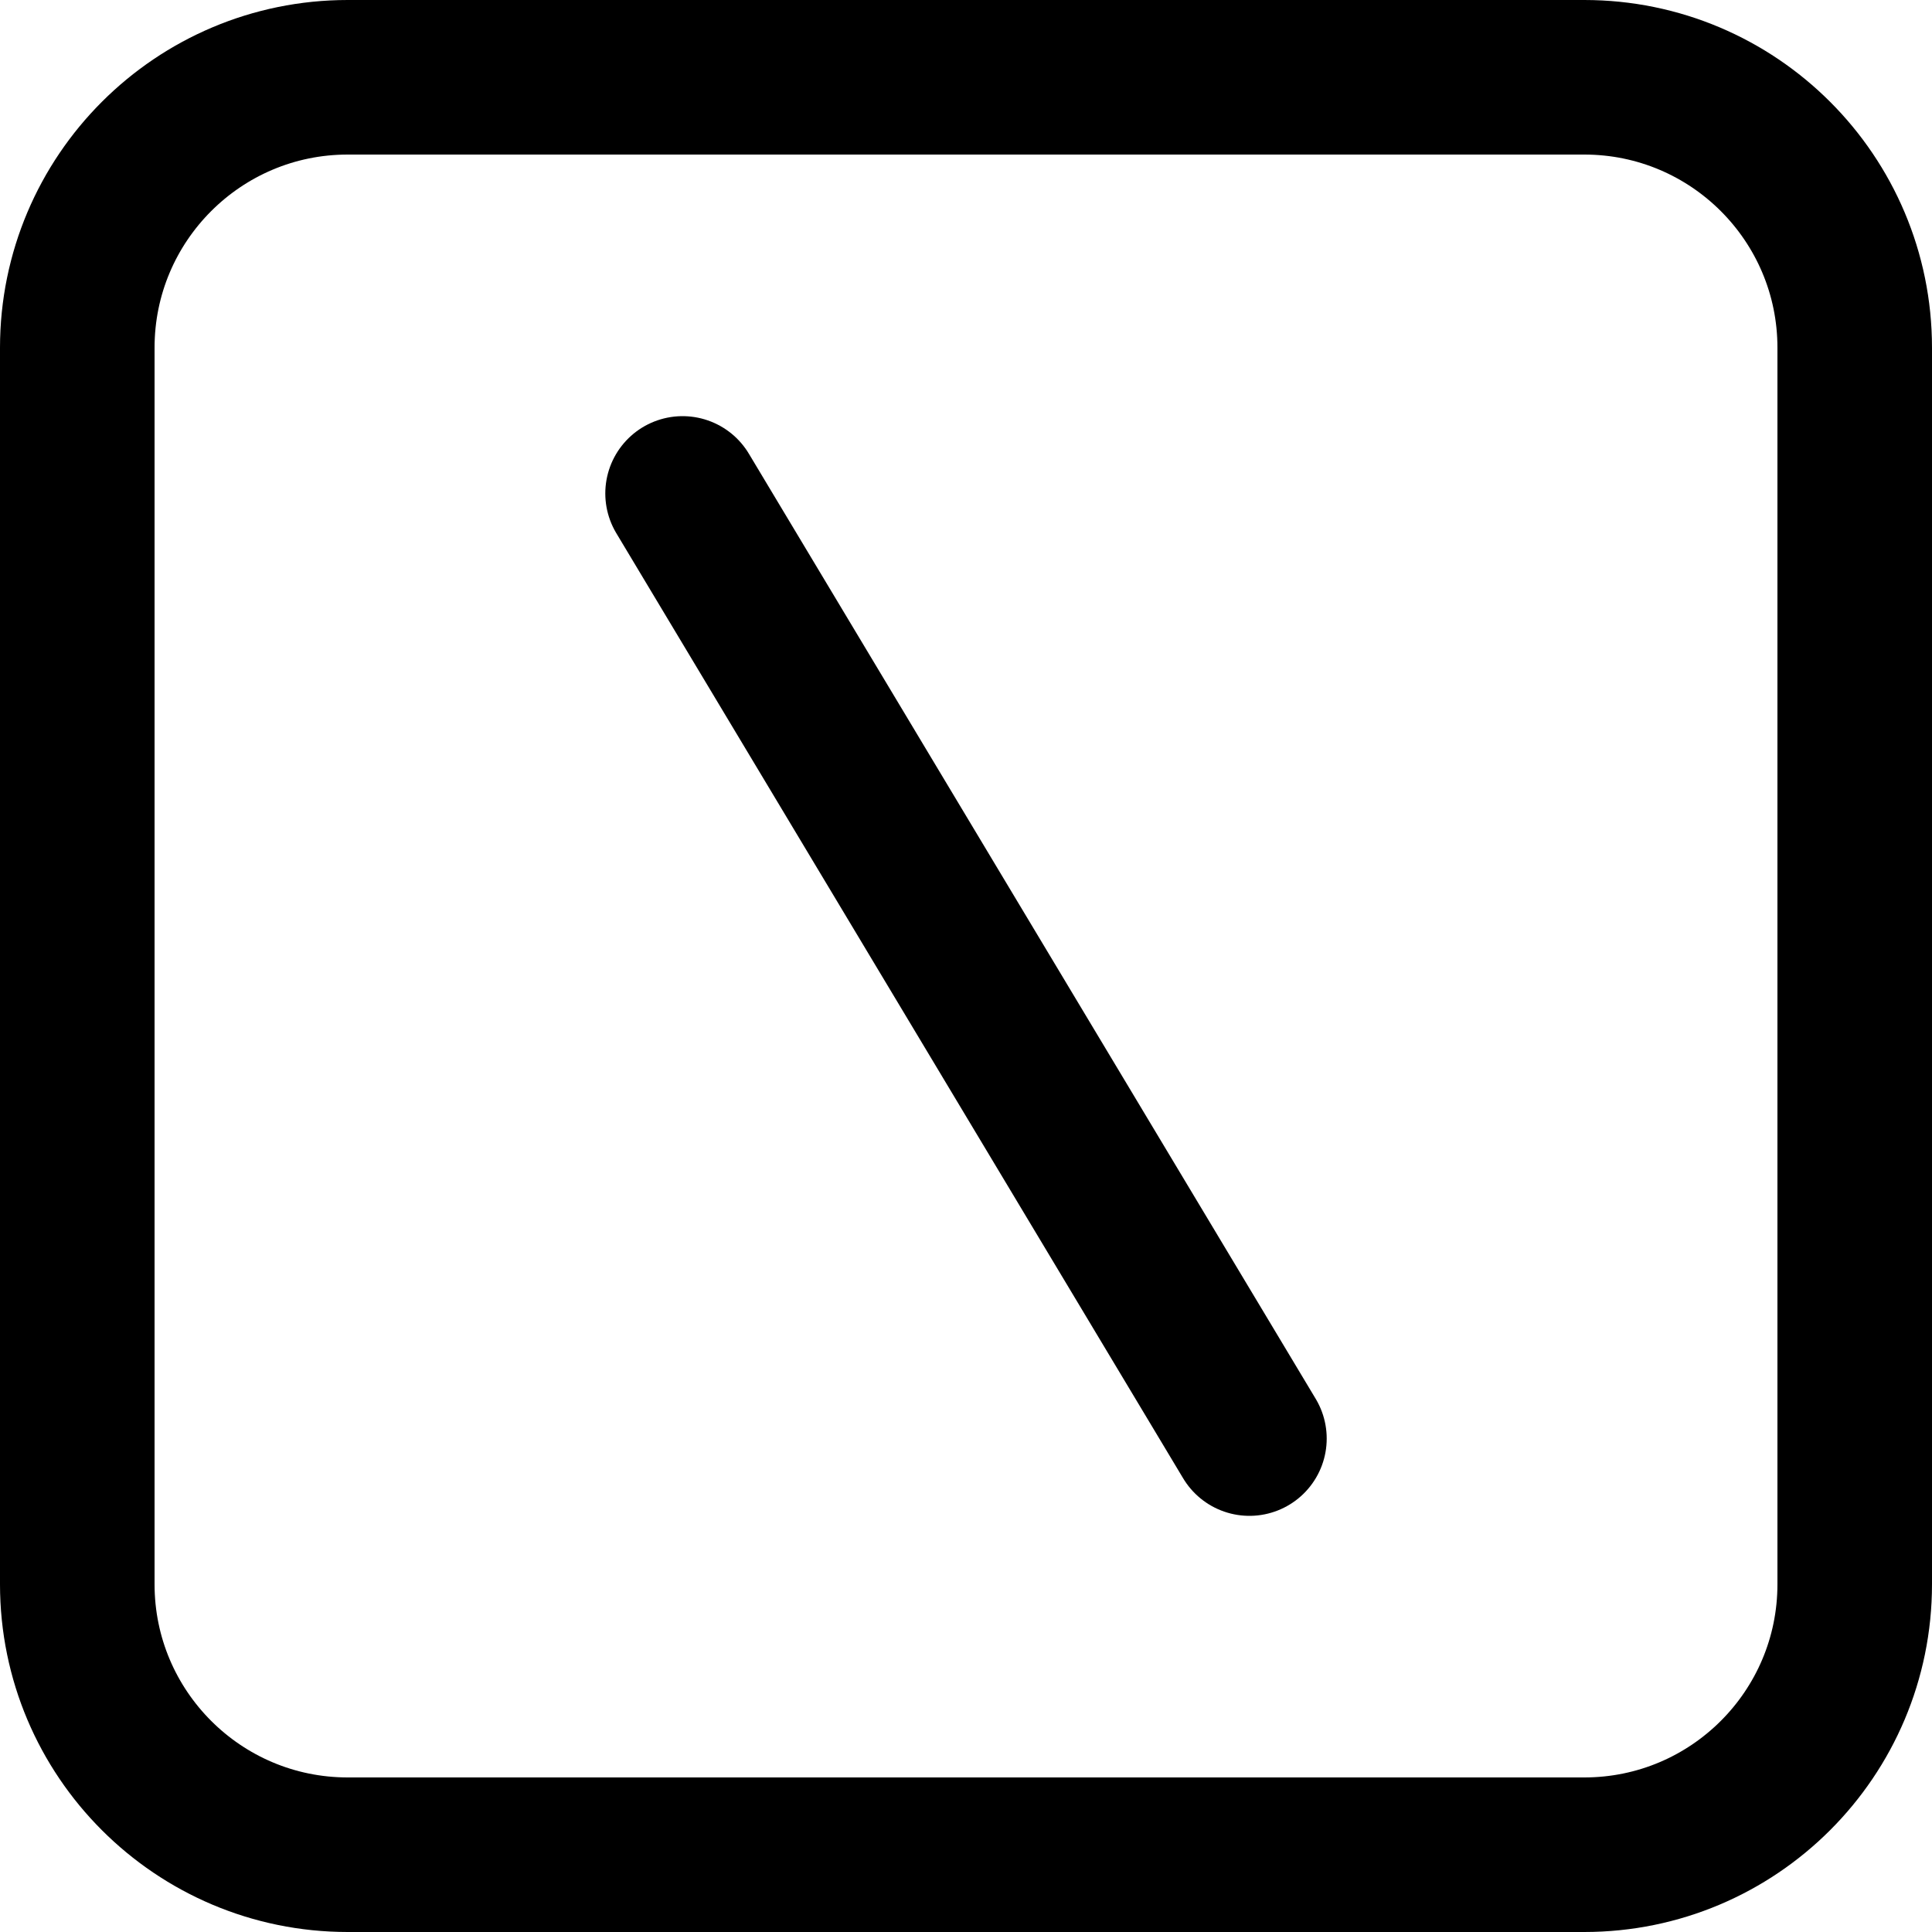
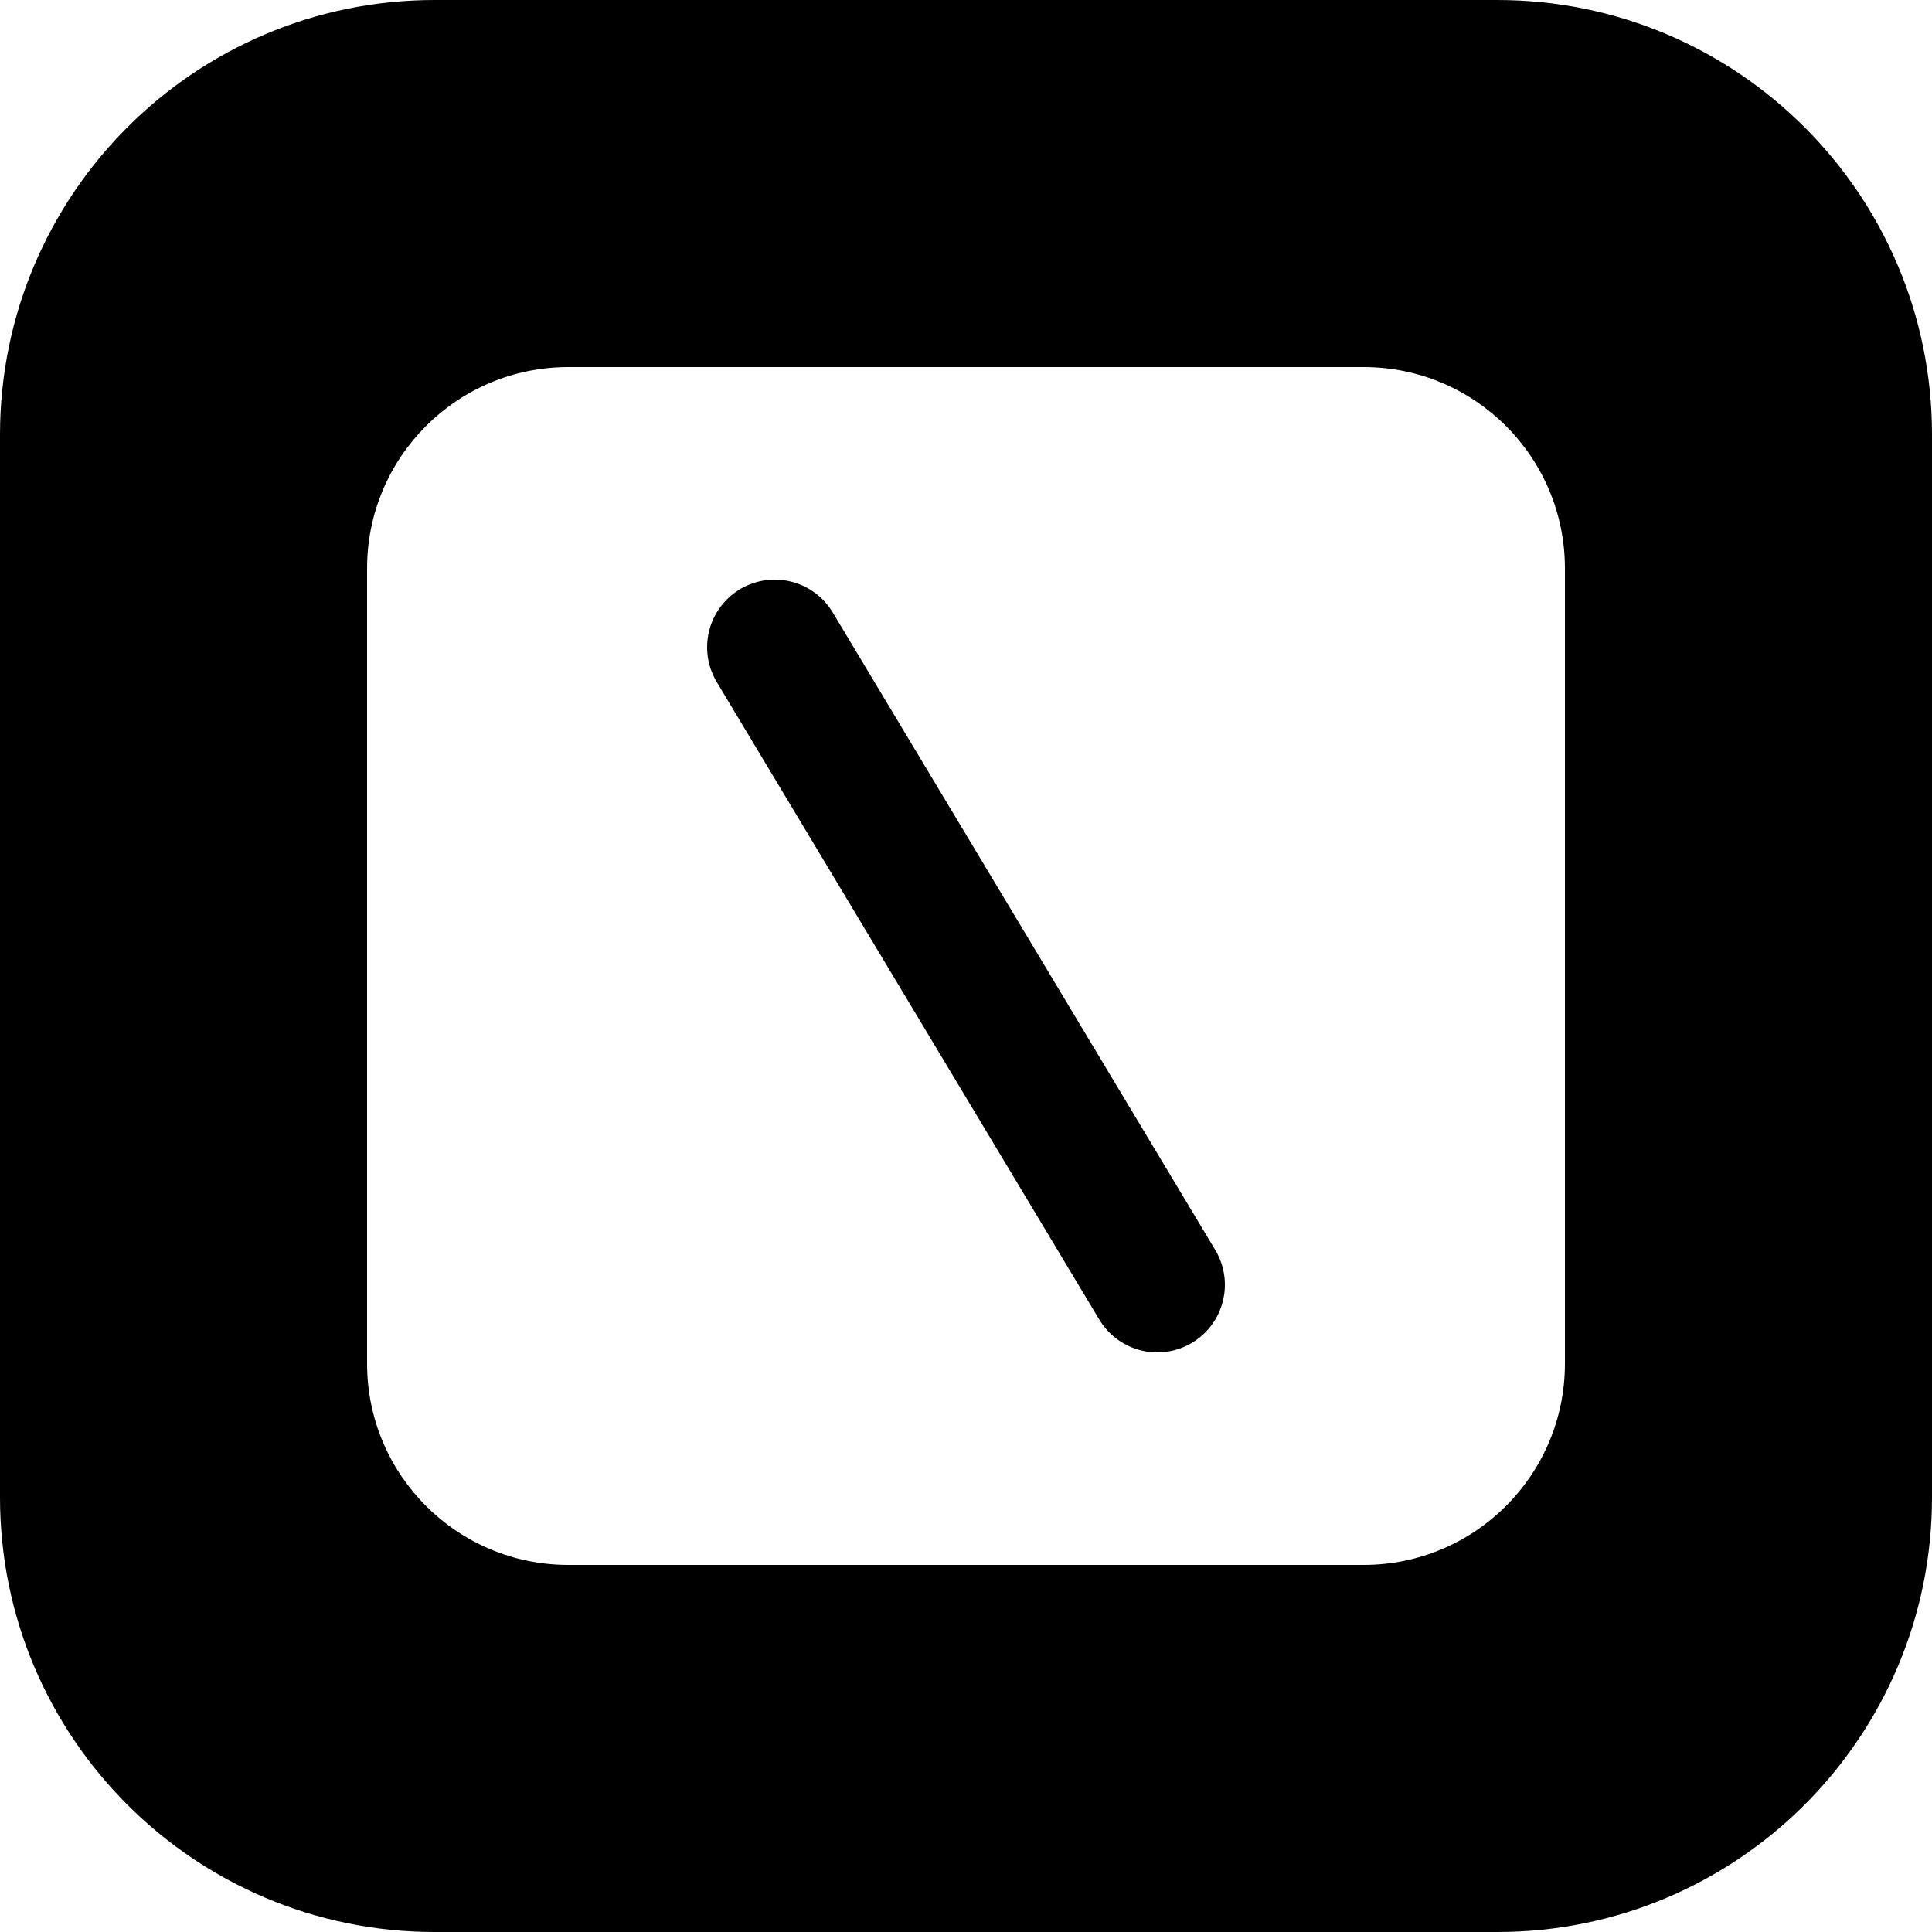
- <svg xmlns="http://www.w3.org/2000/svg" viewBox="0 0 100 100" width="100" height="100">
-   <g fill="none" stroke="currentColor" stroke-width="8" stroke-linecap="round" stroke-linejoin="round">
-     <rect x="4" y="4" width="92" height="92" rx="14" />
-     <path d="M35.33 25.54 L64.67 74.46" />
-   </g>
+ <svg xmlns="http://www.w3.org/2000/svg" viewBox="0 0 100.00 100.00" width="100" height="100">
+   <path fill="currentColor" fill-rule="evenodd" d="M22.500 0.000 h55.000 a22.500 22.500 0 0 1 22.500 22.500 v55.000 a22.500 22.500 0 0 1 -22.500 22.500 h-55.000 a22.500 22.500 0 0 1 -22.500 -22.500 v-55.000 a22.500 22.500 0 0 1 22.500 -22.500 z M29.416 19.000 h41.168 a10.416 10.416 0 0 1 10.416 10.416 v41.168 a10.416 10.416 0 0 1 -10.416 10.416 h-41.168 a10.416 10.416 0 0 1 -10.416 -10.416 v-41.168 a10.416 10.416 0 0 1 10.416 -10.416 z" />
+   <path d="M40.10 33.50 L59.90 66.50" stroke="currentColor" stroke-width="7.000" stroke-linecap="round" fill="none" />
</svg>
